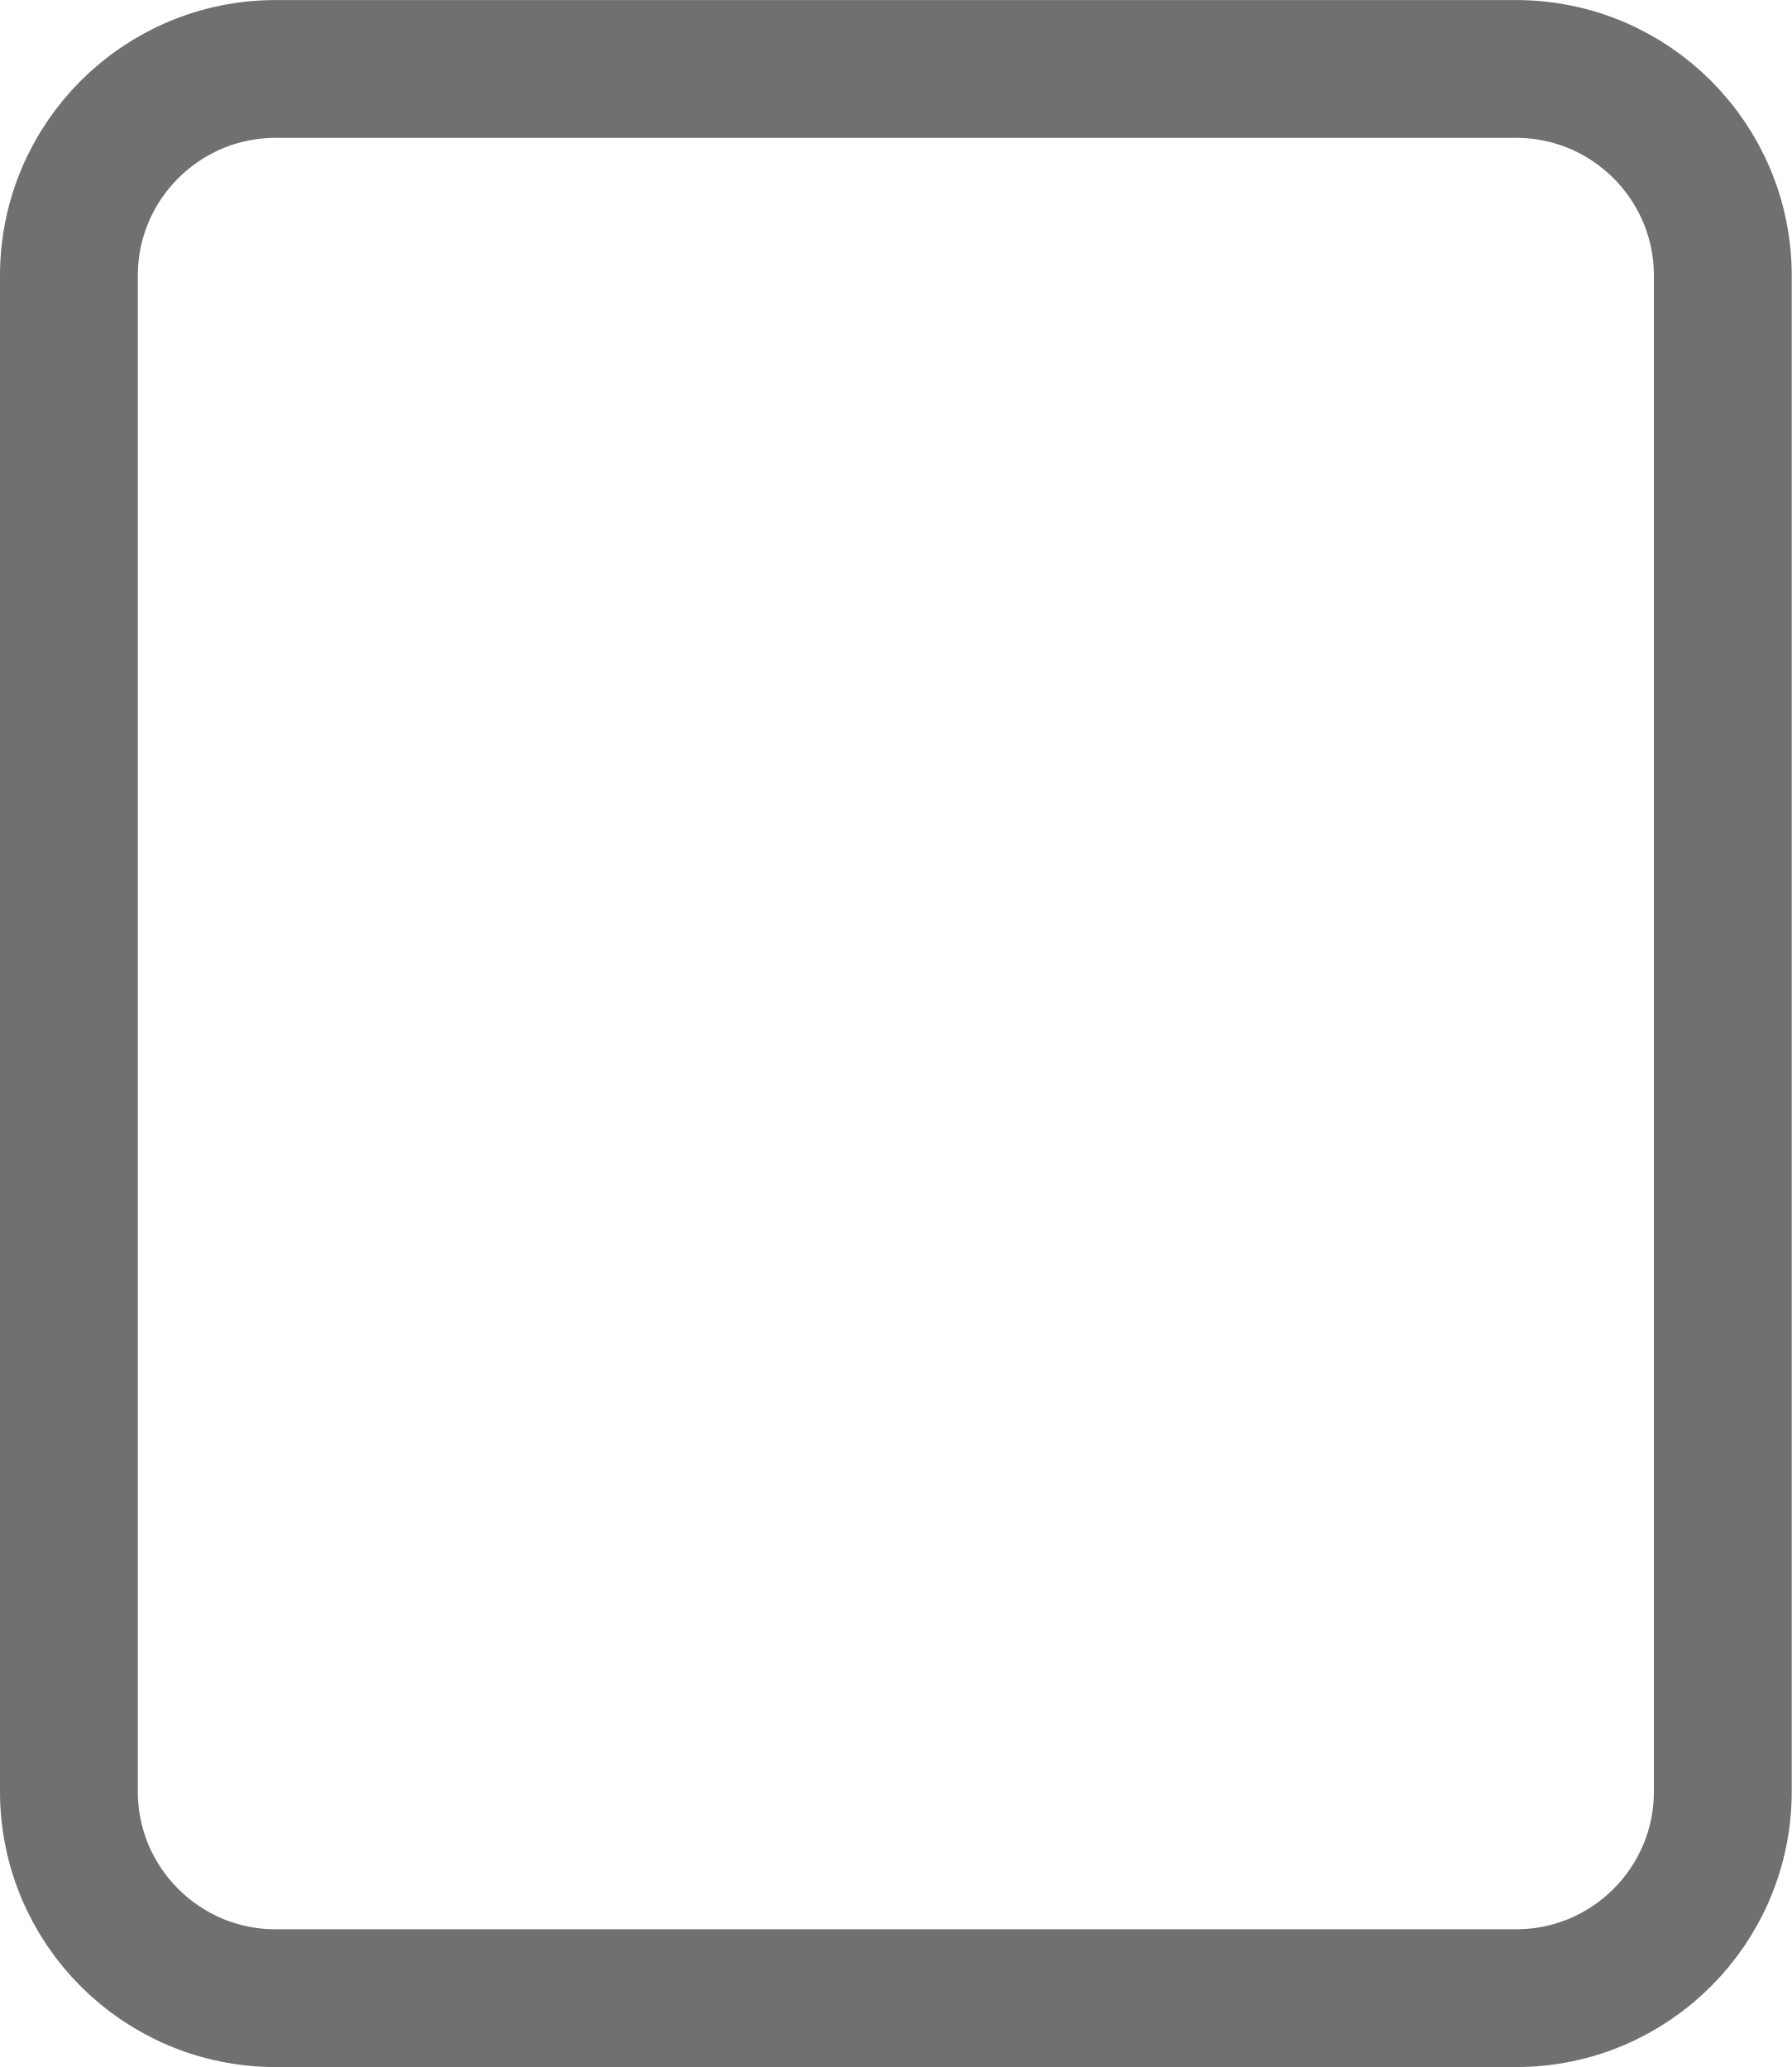
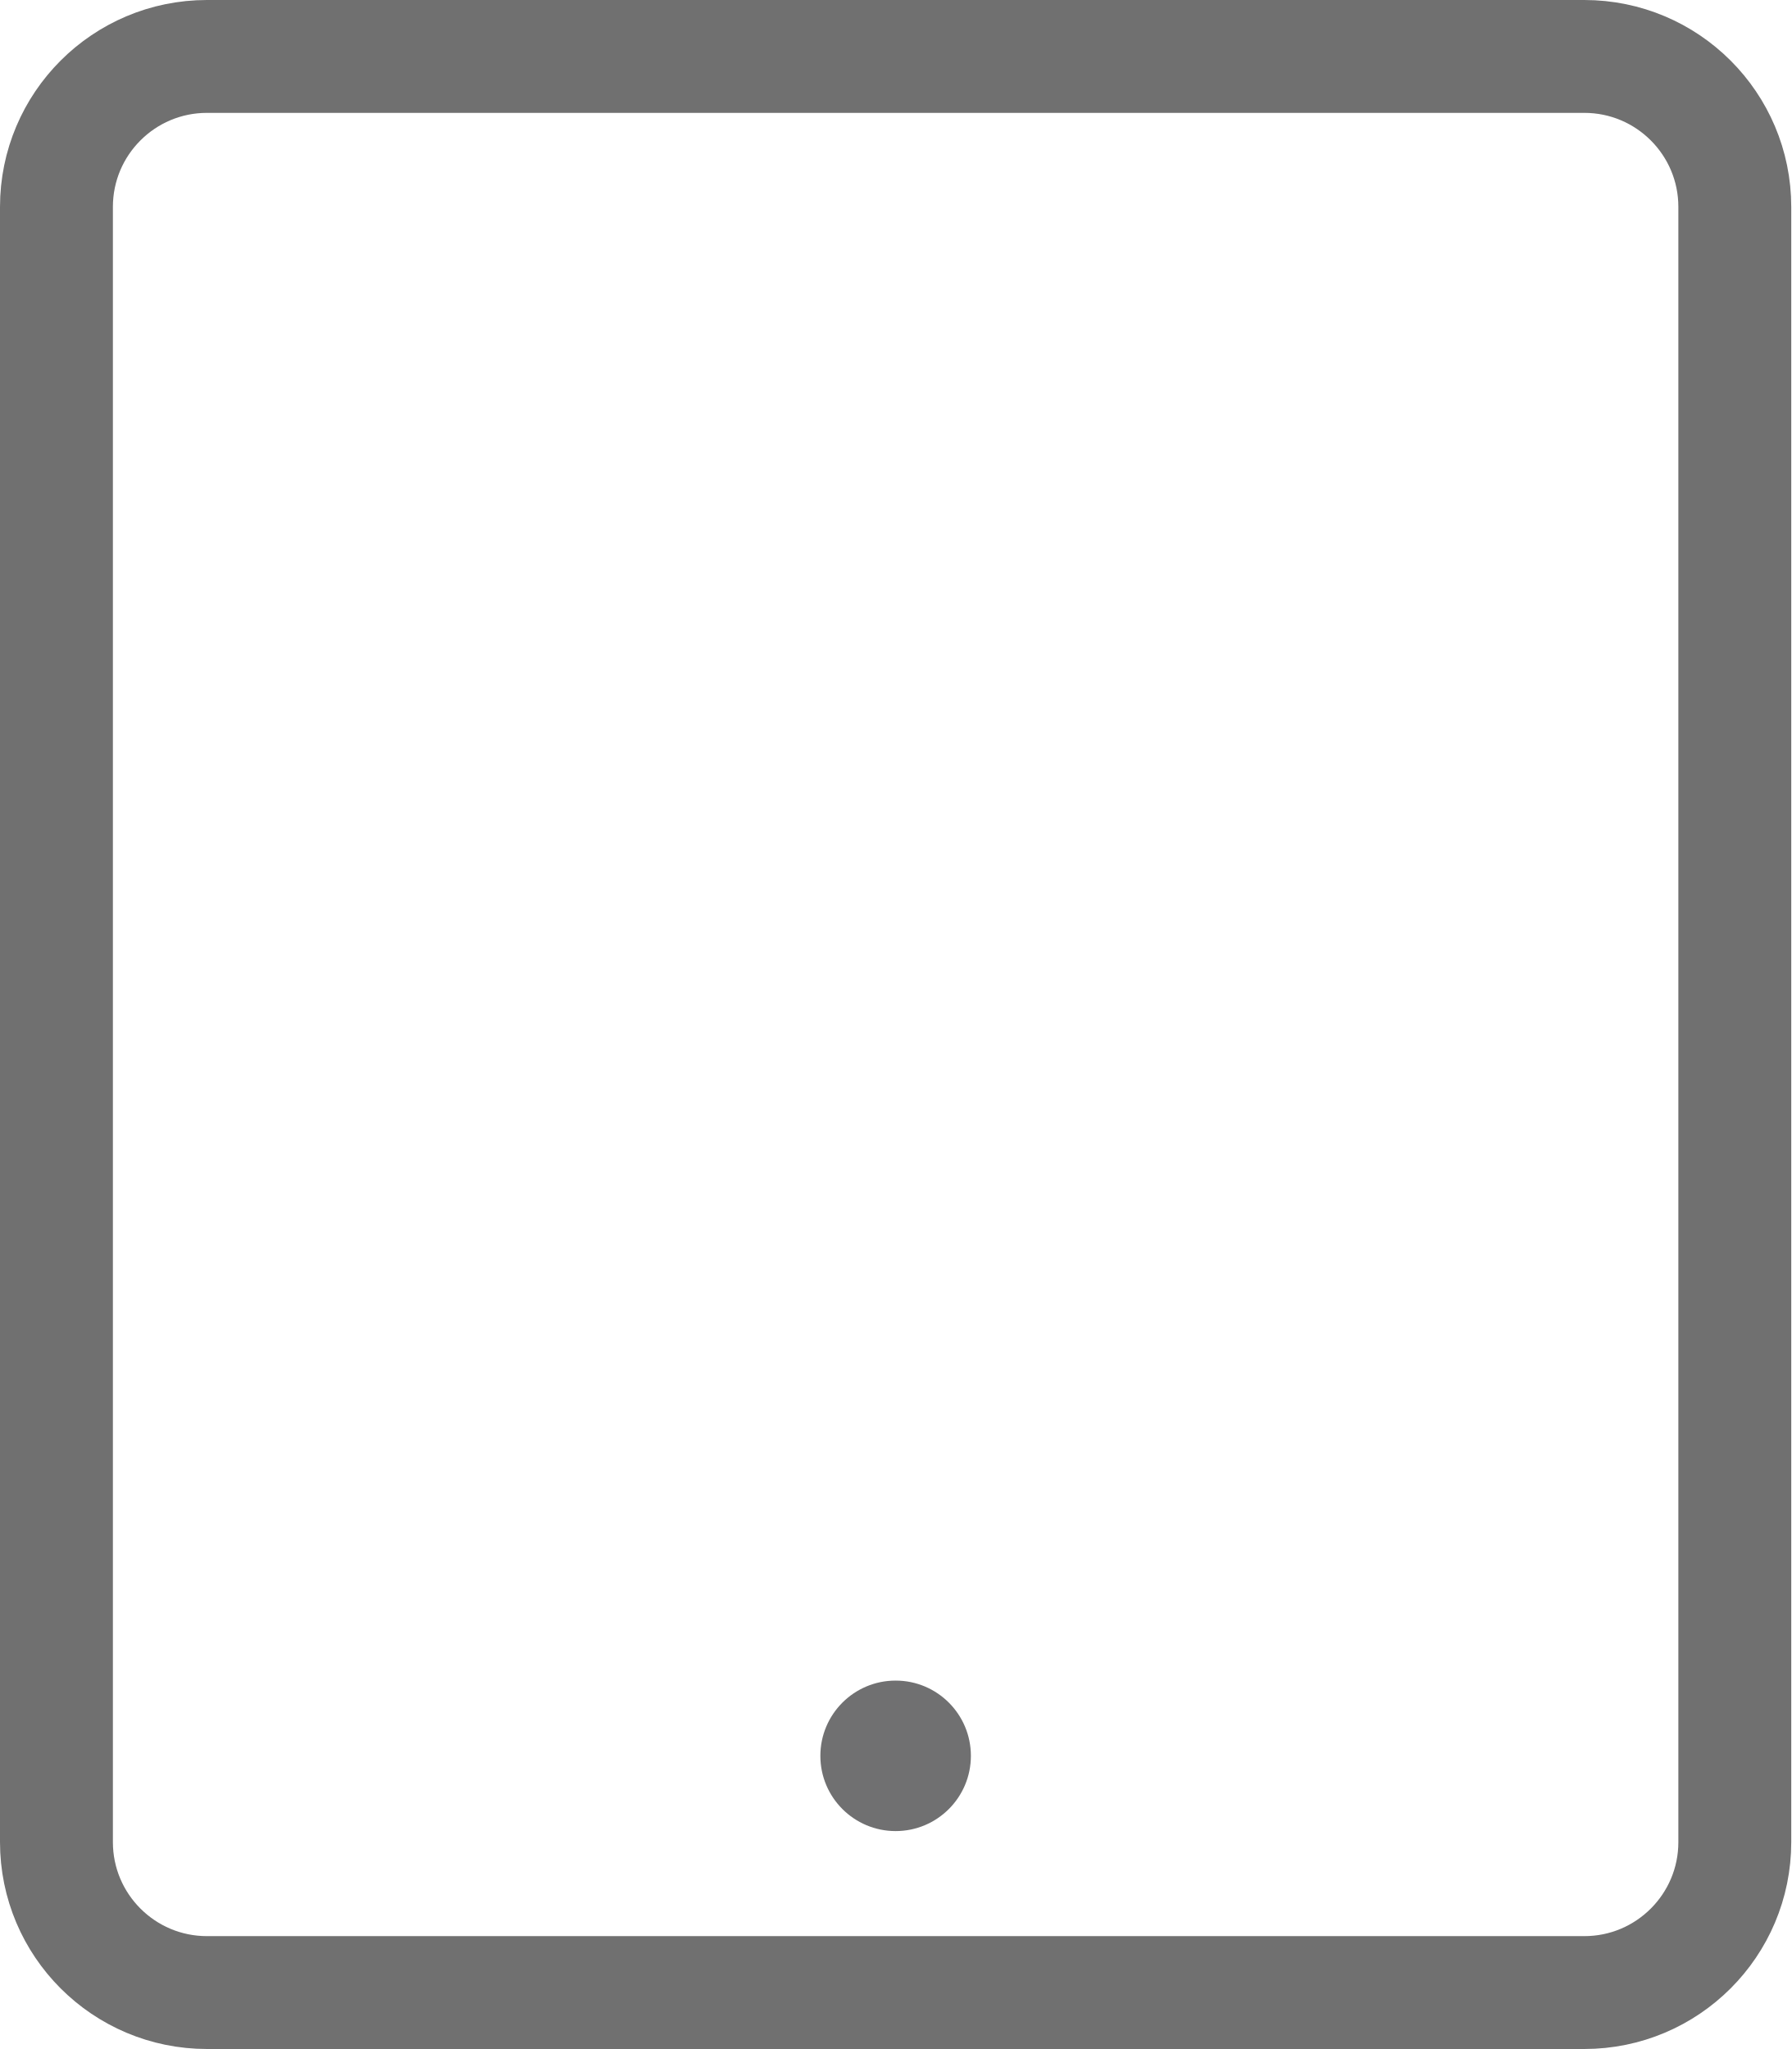
- <svg xmlns="http://www.w3.org/2000/svg" width="13" height="15" viewBox="0 0 13 15">
-   <g id="Group_5604" data-name="Group 5604" transform="translate(-12333.042 -8102.606)">
-     <g id="Group_5603" data-name="Group 5603" transform="translate(12116.042 8239.606)">
-       <g id="Rectangle_7" data-name="Rectangle 7" transform="translate(230 -137) rotate(90)" fill="none" stroke="#707070" stroke-width="1">
-         <rect width="15" height="13" rx="2" stroke="none" />
-         <rect x="0.5" y="0.5" width="14" height="12" rx="1.5" fill="none" />
-       </g>
-       <g id="Ellipse_1" data-name="Ellipse 1" transform="translate(223 -125)" fill="none" stroke="#707070" stroke-width="1">
-         <circle cx="0.5" cy="0.5" r="0.5" stroke="none" />
-         <circle cx="0.5" cy="0.5" fill="none" />
-       </g>
+ <svg xmlns="http://www.w3.org/2000/svg" width="23.8" height="27.23" viewBox="0 0 23.8 27.23">
+   <g id="Group_5622" data-name="Group 5622" transform="translate(-12332.292 -8101.856)">
+     <g id="Group_5603" data-name="Group 5603" transform="translate(12333.042 8102.606)">
+       <rect id="Rectangle_7" data-name="Rectangle 7" width="25.73" height="22.3" rx="2" transform="translate(22.3 0) rotate(90)" fill="none" stroke="#707070" stroke-width="1.5" />
+       <circle id="Ellipse_1" data-name="Ellipse 1" cx="1" cy="1" r="1" transform="translate(10.15 21.584)" fill="#707071" />
    </g>
  </g>
</svg>
